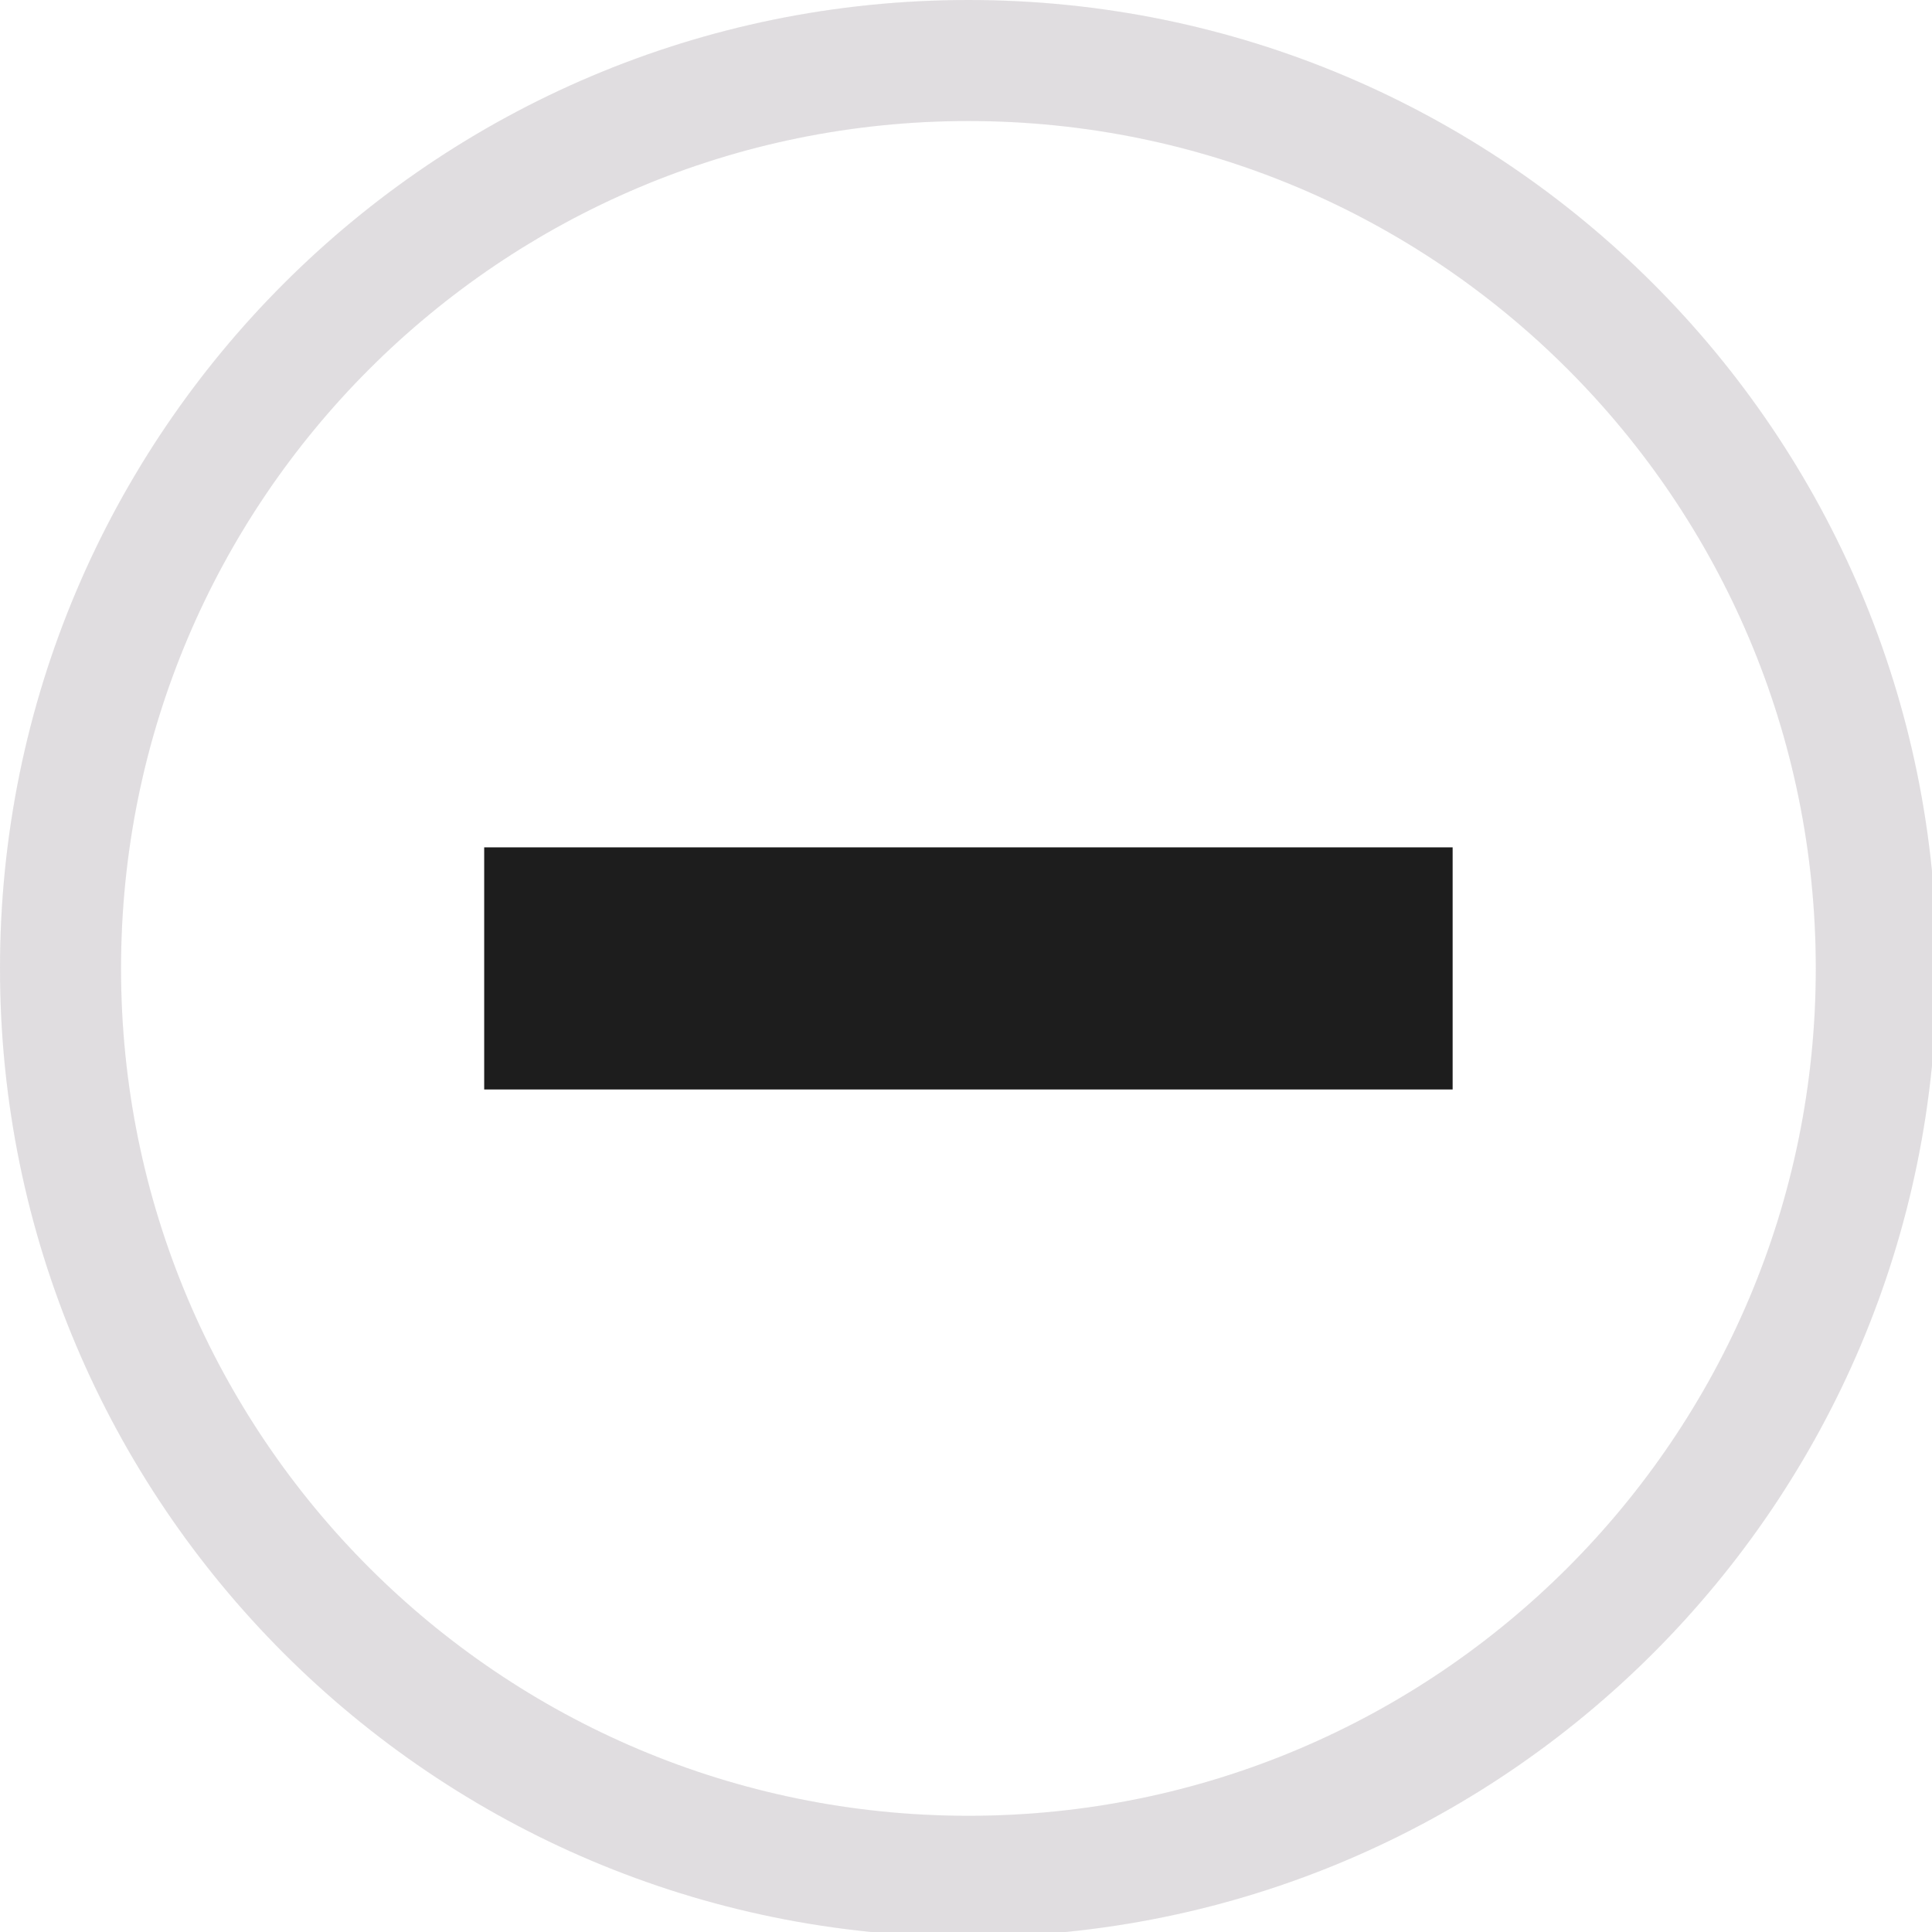
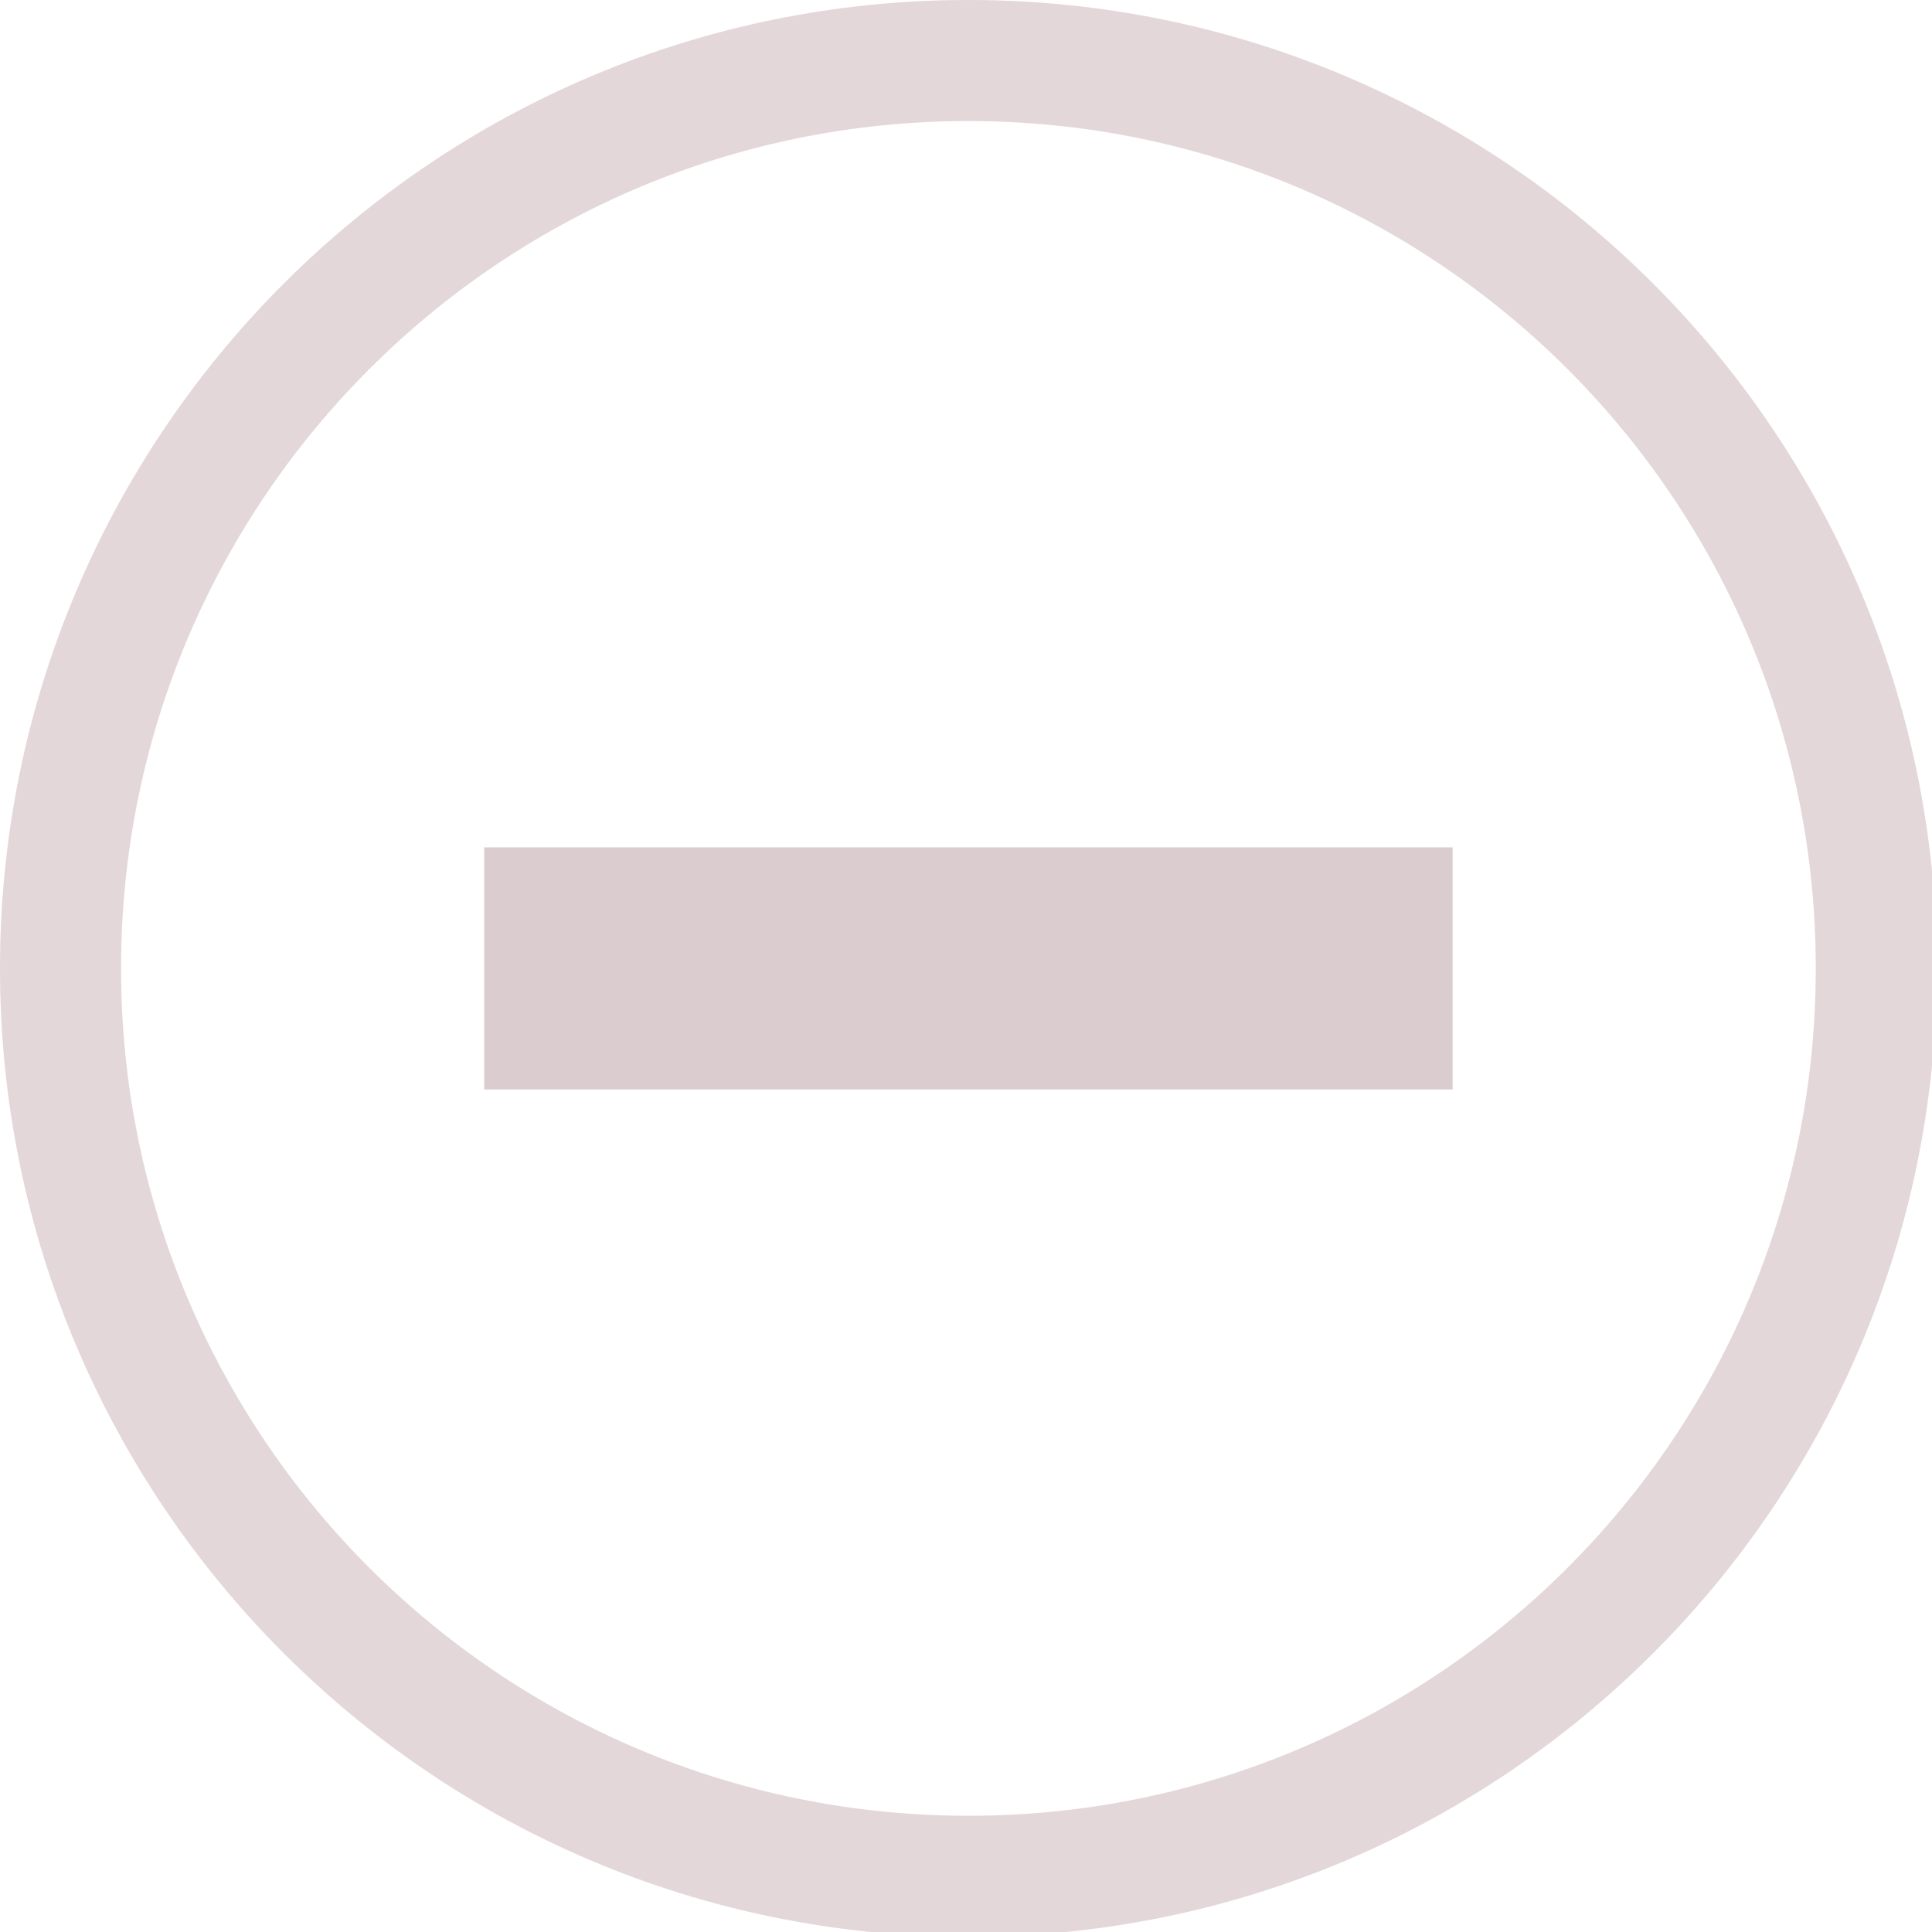
<svg xmlns="http://www.w3.org/2000/svg" width="133pt" height="133pt" viewBox="0 0 133 133" version="1.1">
  <g id="surface1">
-     <path style=" stroke:none;fill-rule:nonzero;fill:#CAC7CB;fill-opacity:0.5;" d="M 66.668 0 C 29.852 0 0 29.852 0 66.668 C 0 103.484 29.852 133.332 66.668 133.332 C 103.484 133.332 133.332 103.484 133.332 66.668 C 133.332 29.852 103.484 0 66.668 0 Z M 66.668 8.332 C 98.895 8.332 125 34.441 125 66.668 C 125 98.895 98.895 125 66.668 125 C 34.441 125 8.332 98.895 8.332 66.668 C 8.332 34.441 34.441 8.332 66.668 8.332 Z M 66.668 8.332 " />
-     <path style=" stroke:none;fill-rule:nonzero;fill:#CAC7CB;fill-opacity:0.15;" d="M 66.668 0 C 29.852 0 0 29.852 0 66.668 C 0 103.484 29.852 133.332 66.668 133.332 C 103.484 133.332 133.332 103.484 133.332 66.668 C 133.332 29.852 103.484 0 66.668 0 Z M 66.668 8.332 C 98.895 8.332 125 34.441 125 66.668 C 125 98.895 98.895 125 66.668 125 C 34.441 125 8.332 98.895 8.332 66.668 C 8.332 34.441 34.441 8.332 66.668 8.332 Z M 66.668 8.332 " />
-     <path style=" stroke:none;fill-rule:nonzero;fill:#1D1D1D;fill-opacity:1;" d="M 33.332 58.332 L 100 58.332 L 100 75 L 33.332 75 Z M 33.332 58.332 " />
+     <path style=" stroke:none;fill-rule:nonzero;fill:#cebabf;fill-opacity:0.5;" d="M 66.668 0 C 29.852 0 0 29.852 0 66.668 C 0 103.484 29.852 133.332 66.668 133.332 C 103.484 133.332 133.332 103.484 133.332 66.668 C 133.332 29.852 103.484 0 66.668 0 Z M 66.668 8.332 C 98.895 8.332 125 34.441 125 66.668 C 125 98.895 98.895 125 66.668 125 C 34.441 125 8.332 98.895 8.332 66.668 C 8.332 34.441 34.441 8.332 66.668 8.332 Z M 66.668 8.332 " />
+     <path style=" stroke:none;fill-rule:nonzero;fill:#cebabf;fill-opacity:0.15;" d="M 66.668 0 C 29.852 0 0 29.852 0 66.668 C 0 103.484 29.852 133.332 66.668 133.332 C 103.484 133.332 133.332 103.484 133.332 66.668 C 133.332 29.852 103.484 0 66.668 0 Z M 66.668 8.332 C 98.895 8.332 125 34.441 125 66.668 C 125 98.895 98.895 125 66.668 125 C 34.441 125 8.332 98.895 8.332 66.668 C 8.332 34.441 34.441 8.332 66.668 8.332 Z M 66.668 8.332 " />
+     <path style=" stroke:none;fill-rule:nonzero;fill:#dbcccf;fill-opacity:1;" d="M 33.332 58.332 L 100 58.332 L 100 75 L 33.332 75 Z M 33.332 58.332 " />
  </g>
</svg>
